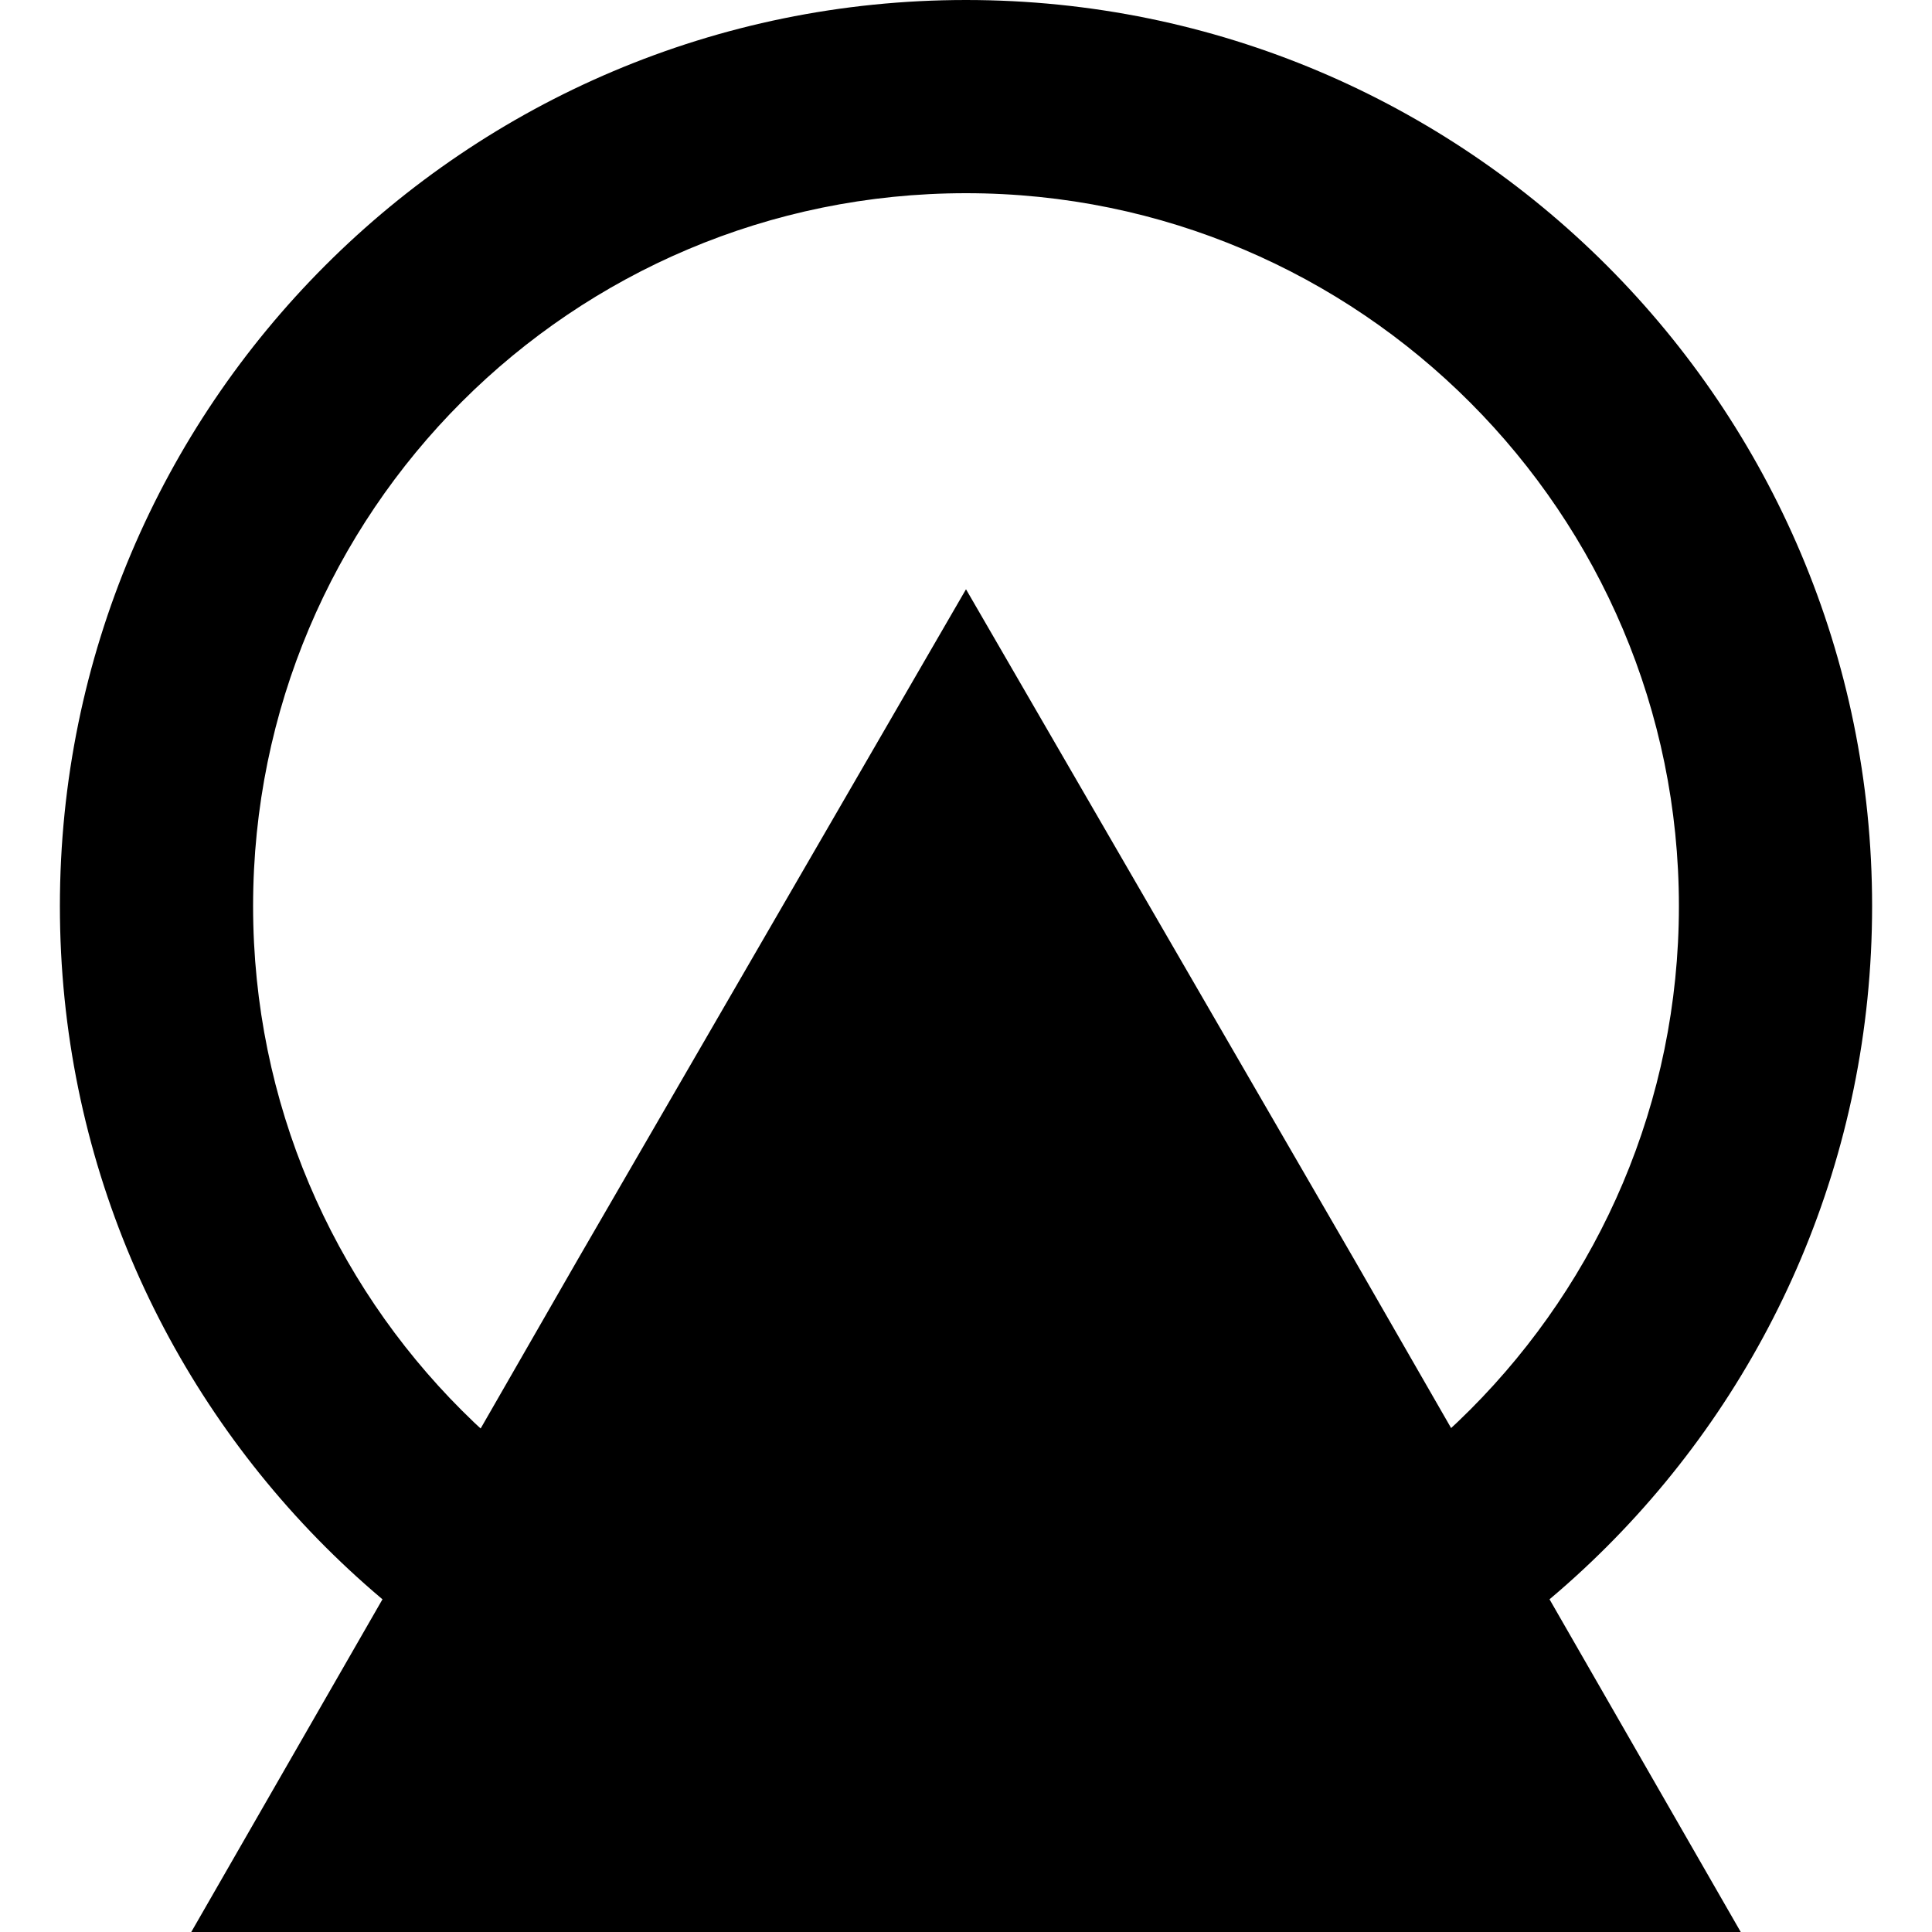
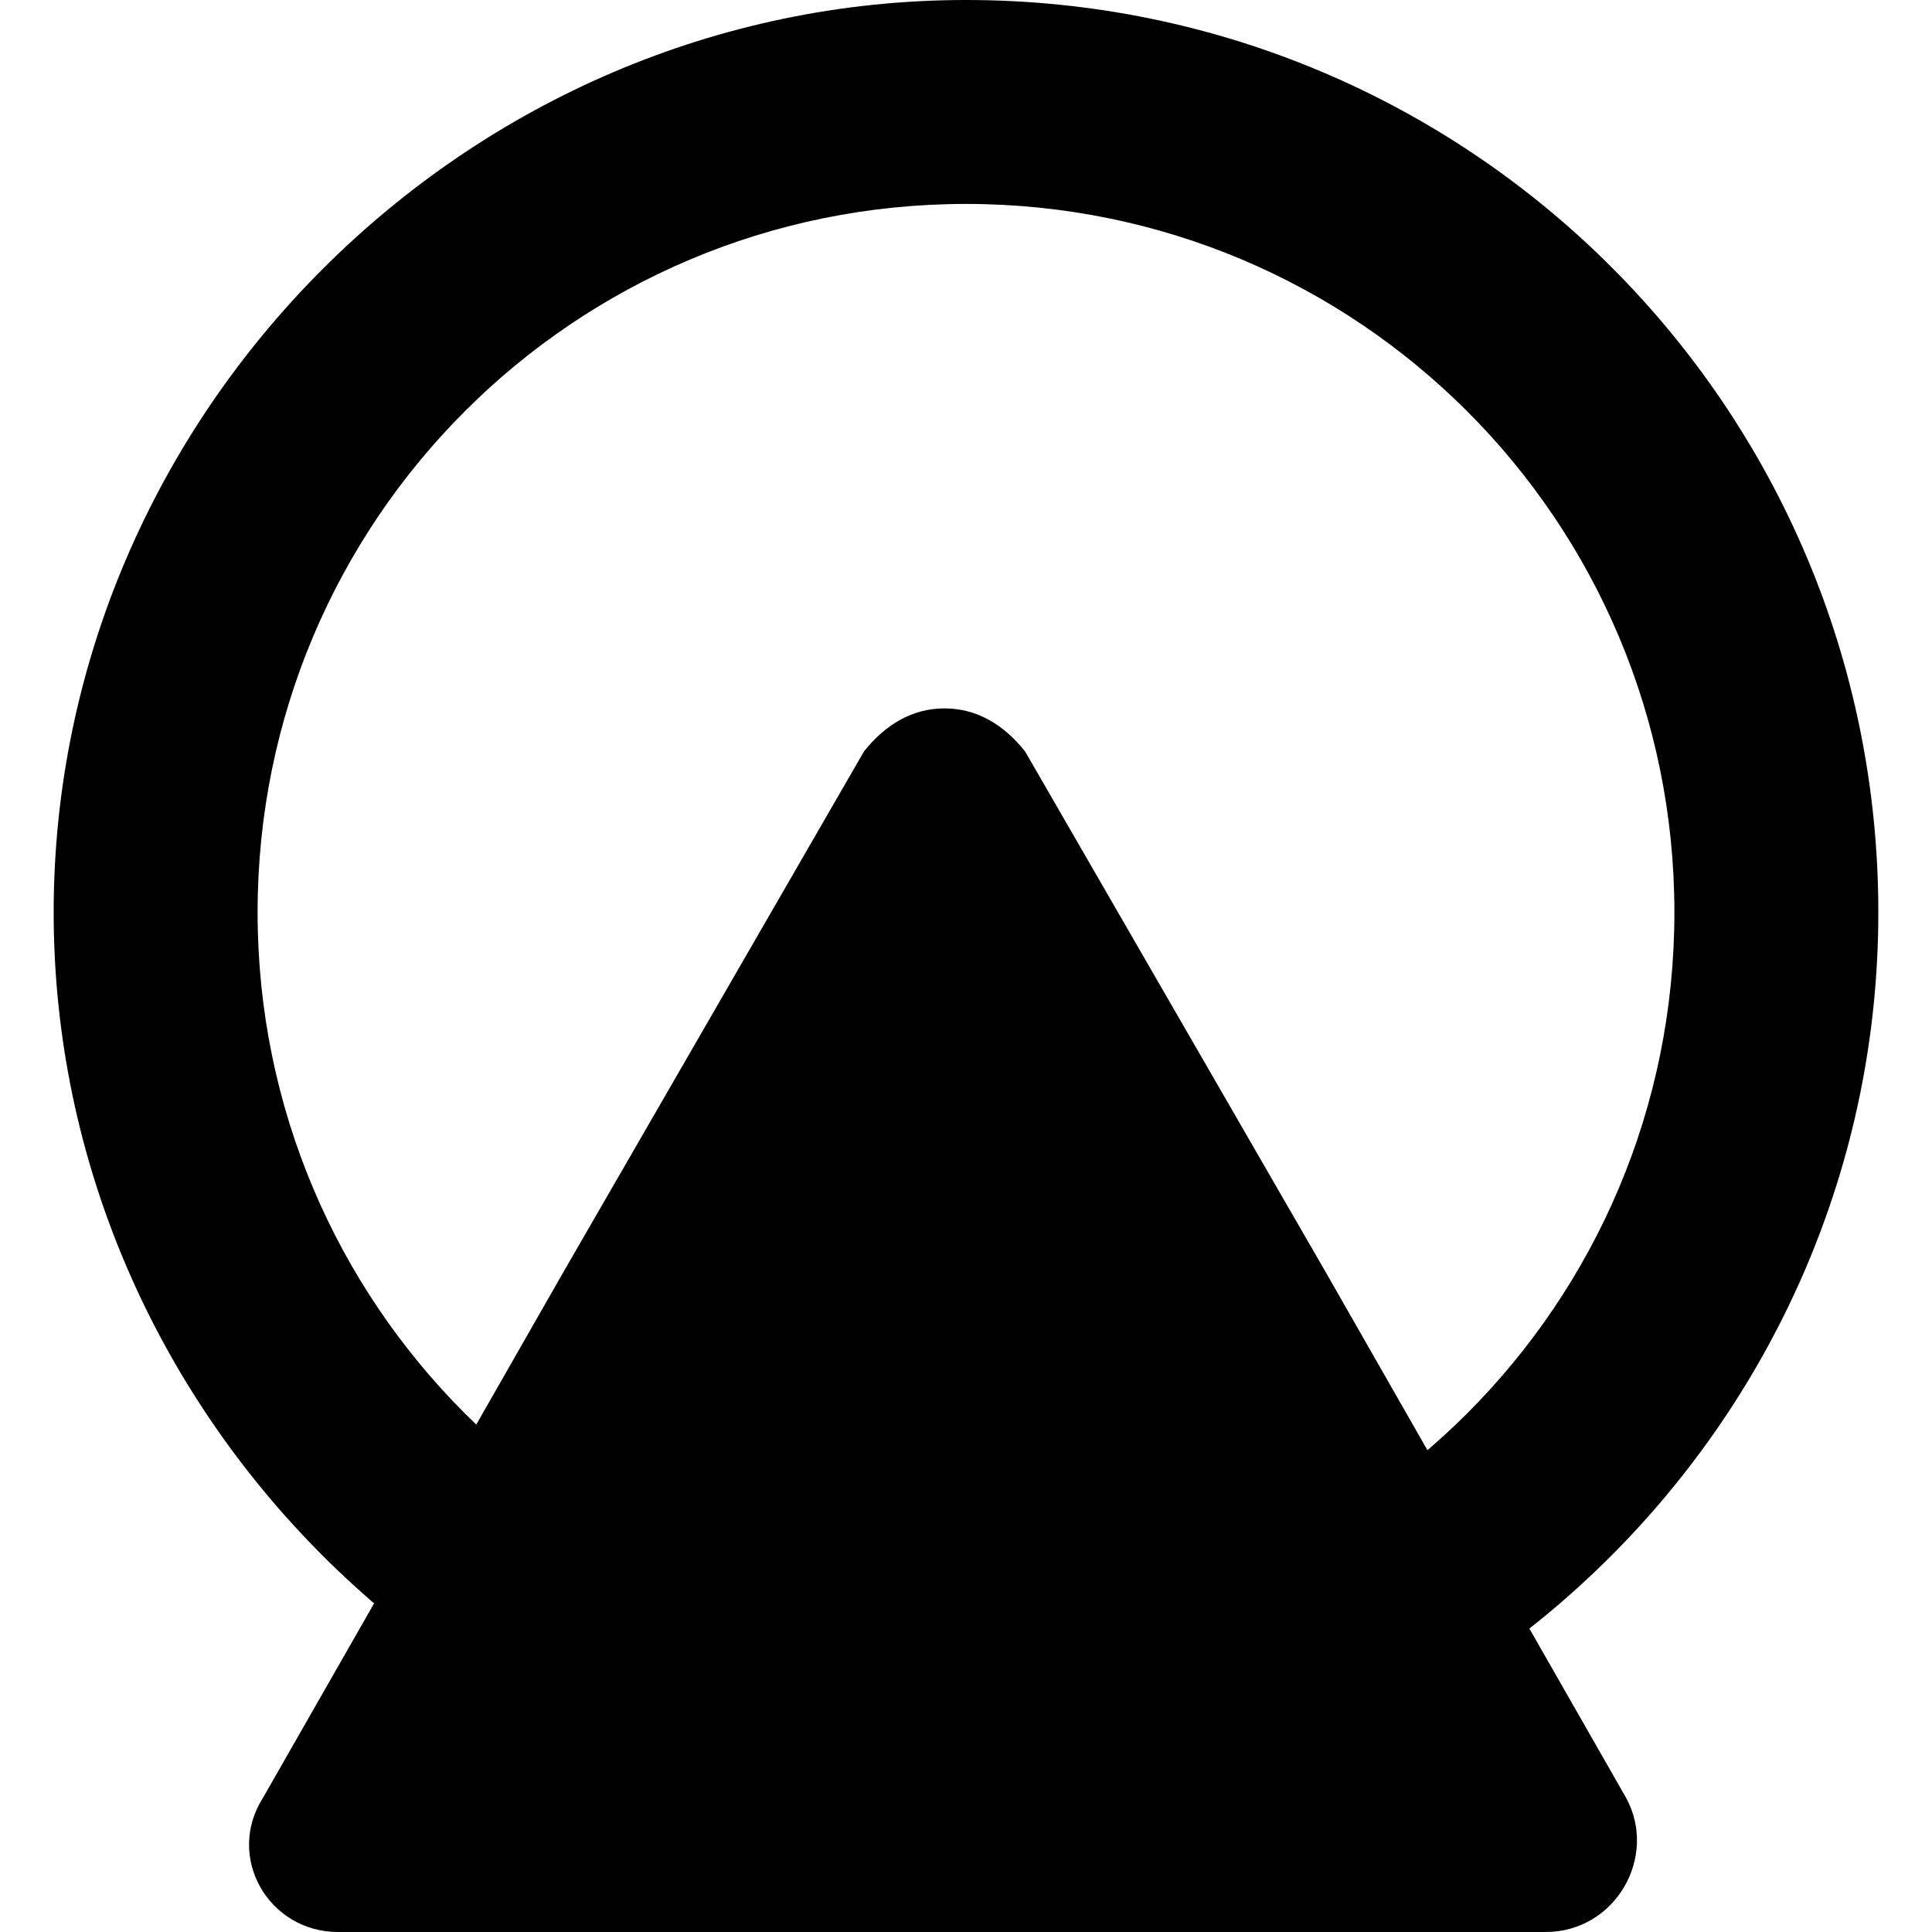
- <svg xmlns="http://www.w3.org/2000/svg" version="1.1" id="Layer_1" x="0px" y="0px" viewBox="0 0 100 100" enable-background="new 0 0 100 100" xml:space="preserve">
+ <svg xmlns="http://www.w3.org/2000/svg" version="1.1" id="Layer_1" x="0px" y="0px" viewBox="0 0 36 36" enable-background="new 0 0 36 36" xml:space="preserve">
  <g>
-     <polygon points="50,100 9.9,100 29.9,65.2 50,30.5 70.1,65.2 90.1,100  " />
+     <path d="M18,3.8c7.3,0,13.2,5.9,13.2,13.2S25.3,30.2,18,30.2S4.8,24.3,4.8,17S10.7,3.8,18,3.8 M18,0C8.7,0,1,7.7,1,17s7.7,17,17,17   s17-7.6,17-17S27.4,0,18,0L18,0z" />
  </g>
  <g>
-     <path d="M50,10c20.4,0,36.9,16.6,36.9,36.9S70.4,83.8,50,83.8S13.1,67.3,13.1,46.9S29.6,10,50,10 M50,0C24.1,0,3.1,21,3.1,46.9   s21,46.9,46.9,46.9s46.9-21,46.9-46.9S75.9,0,50,0L50,0z" />
+     <path d="M6.3,35.5c-0.4,0-0.8-0.2-1-0.6c-0.2-0.4-0.2-0.8,0-1.2l5.6-9.8l5.6-9.7c0.2-0.4,0.6-0.6,1-0.6s0.8,0.2,1,0.6l5.6,9.7   l5.6,9.8c0.2,0.4,0.2,0.8,0,1.2s-0.6,0.6-1,0.6H6.3z" />
+     <path d="M17.6,14.2c0.1,0,0.4,0,0.6,0.3l5.6,9.7l5.6,9.8c0.2,0.3,0.1,0.6,0,0.7c-0.1,0.1-0.2,0.3-0.6,0.3H17.6H6.3   c-0.4,0-0.5-0.2-0.6-0.3c-0.1-0.1-0.2-0.4,0-0.7l5.6-9.8l5.6-9.7C17.2,14.2,17.5,14.2,17.6,14.2 M17.6,13.2c-0.6,0-1.1,0.3-1.5,0.8   l-5.6,9.7l-5.6,9.8C4.2,34.6,5,36,6.3,36h11.3h11.2c1.3,0,2.1-1.4,1.5-2.5l-5.6-9.8L19.1,14C18.7,13.5,18.2,13.2,17.6,13.2   L17.6,13.2z" />
  </g>
</svg>
